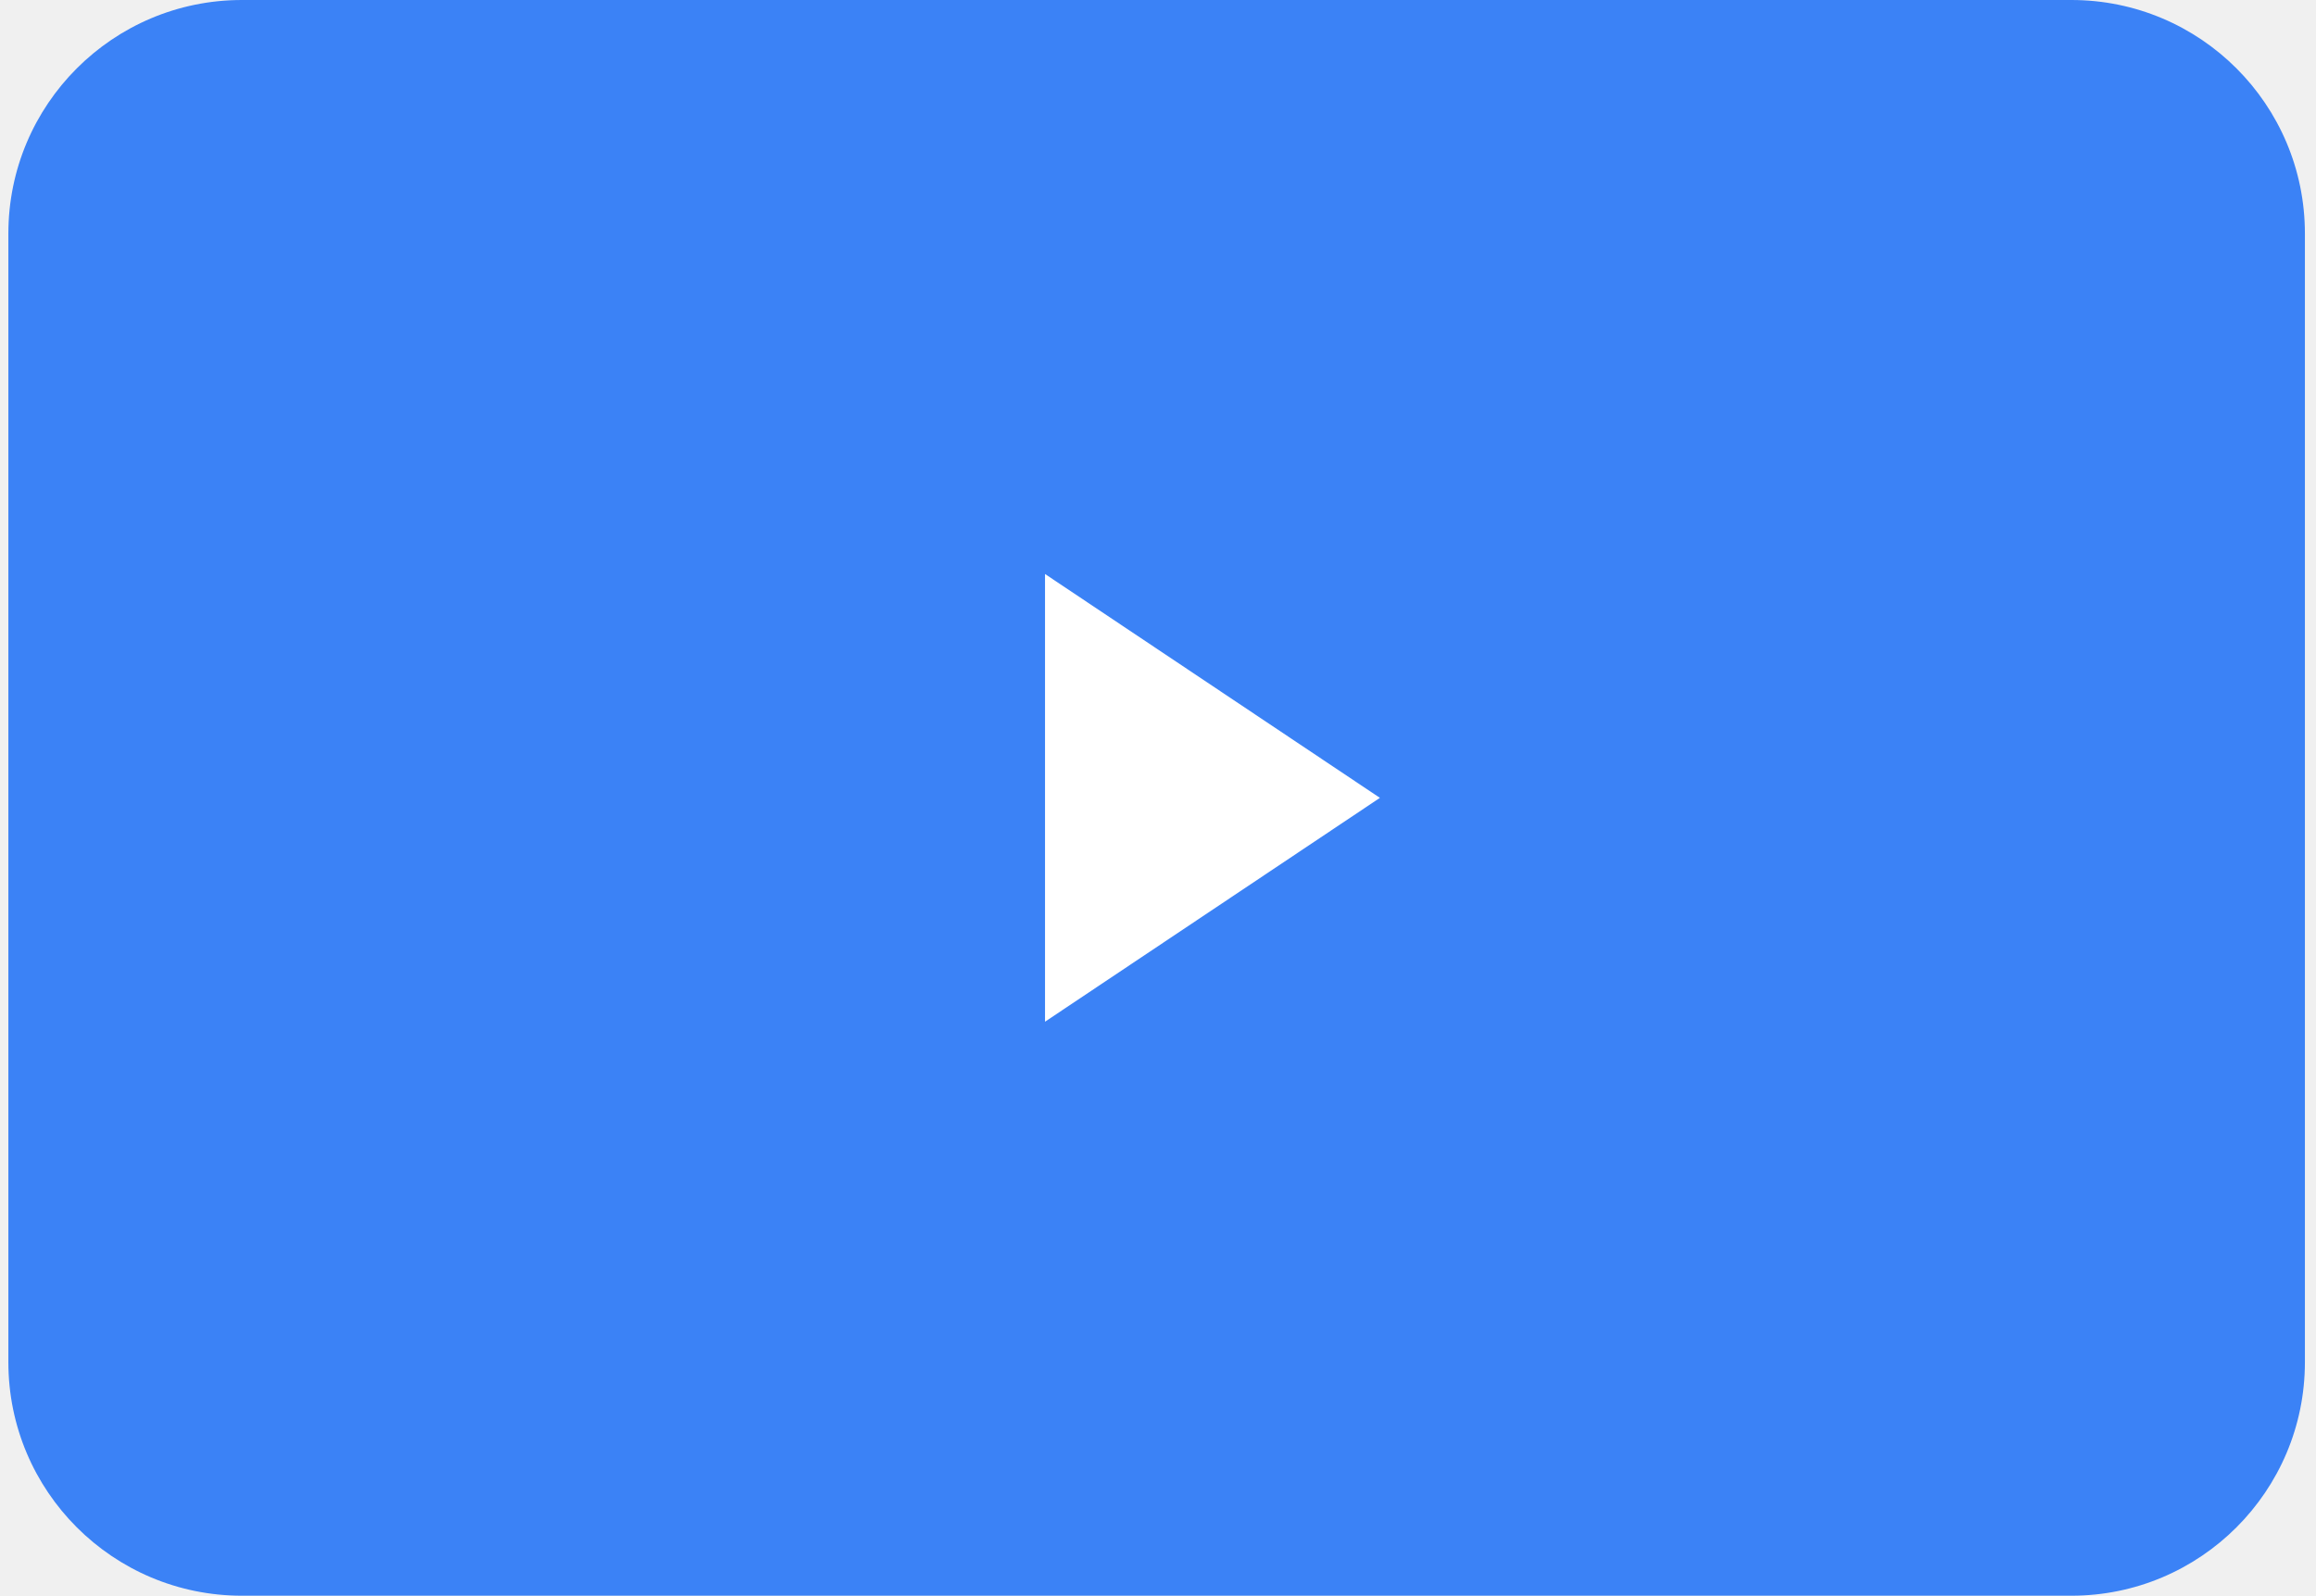
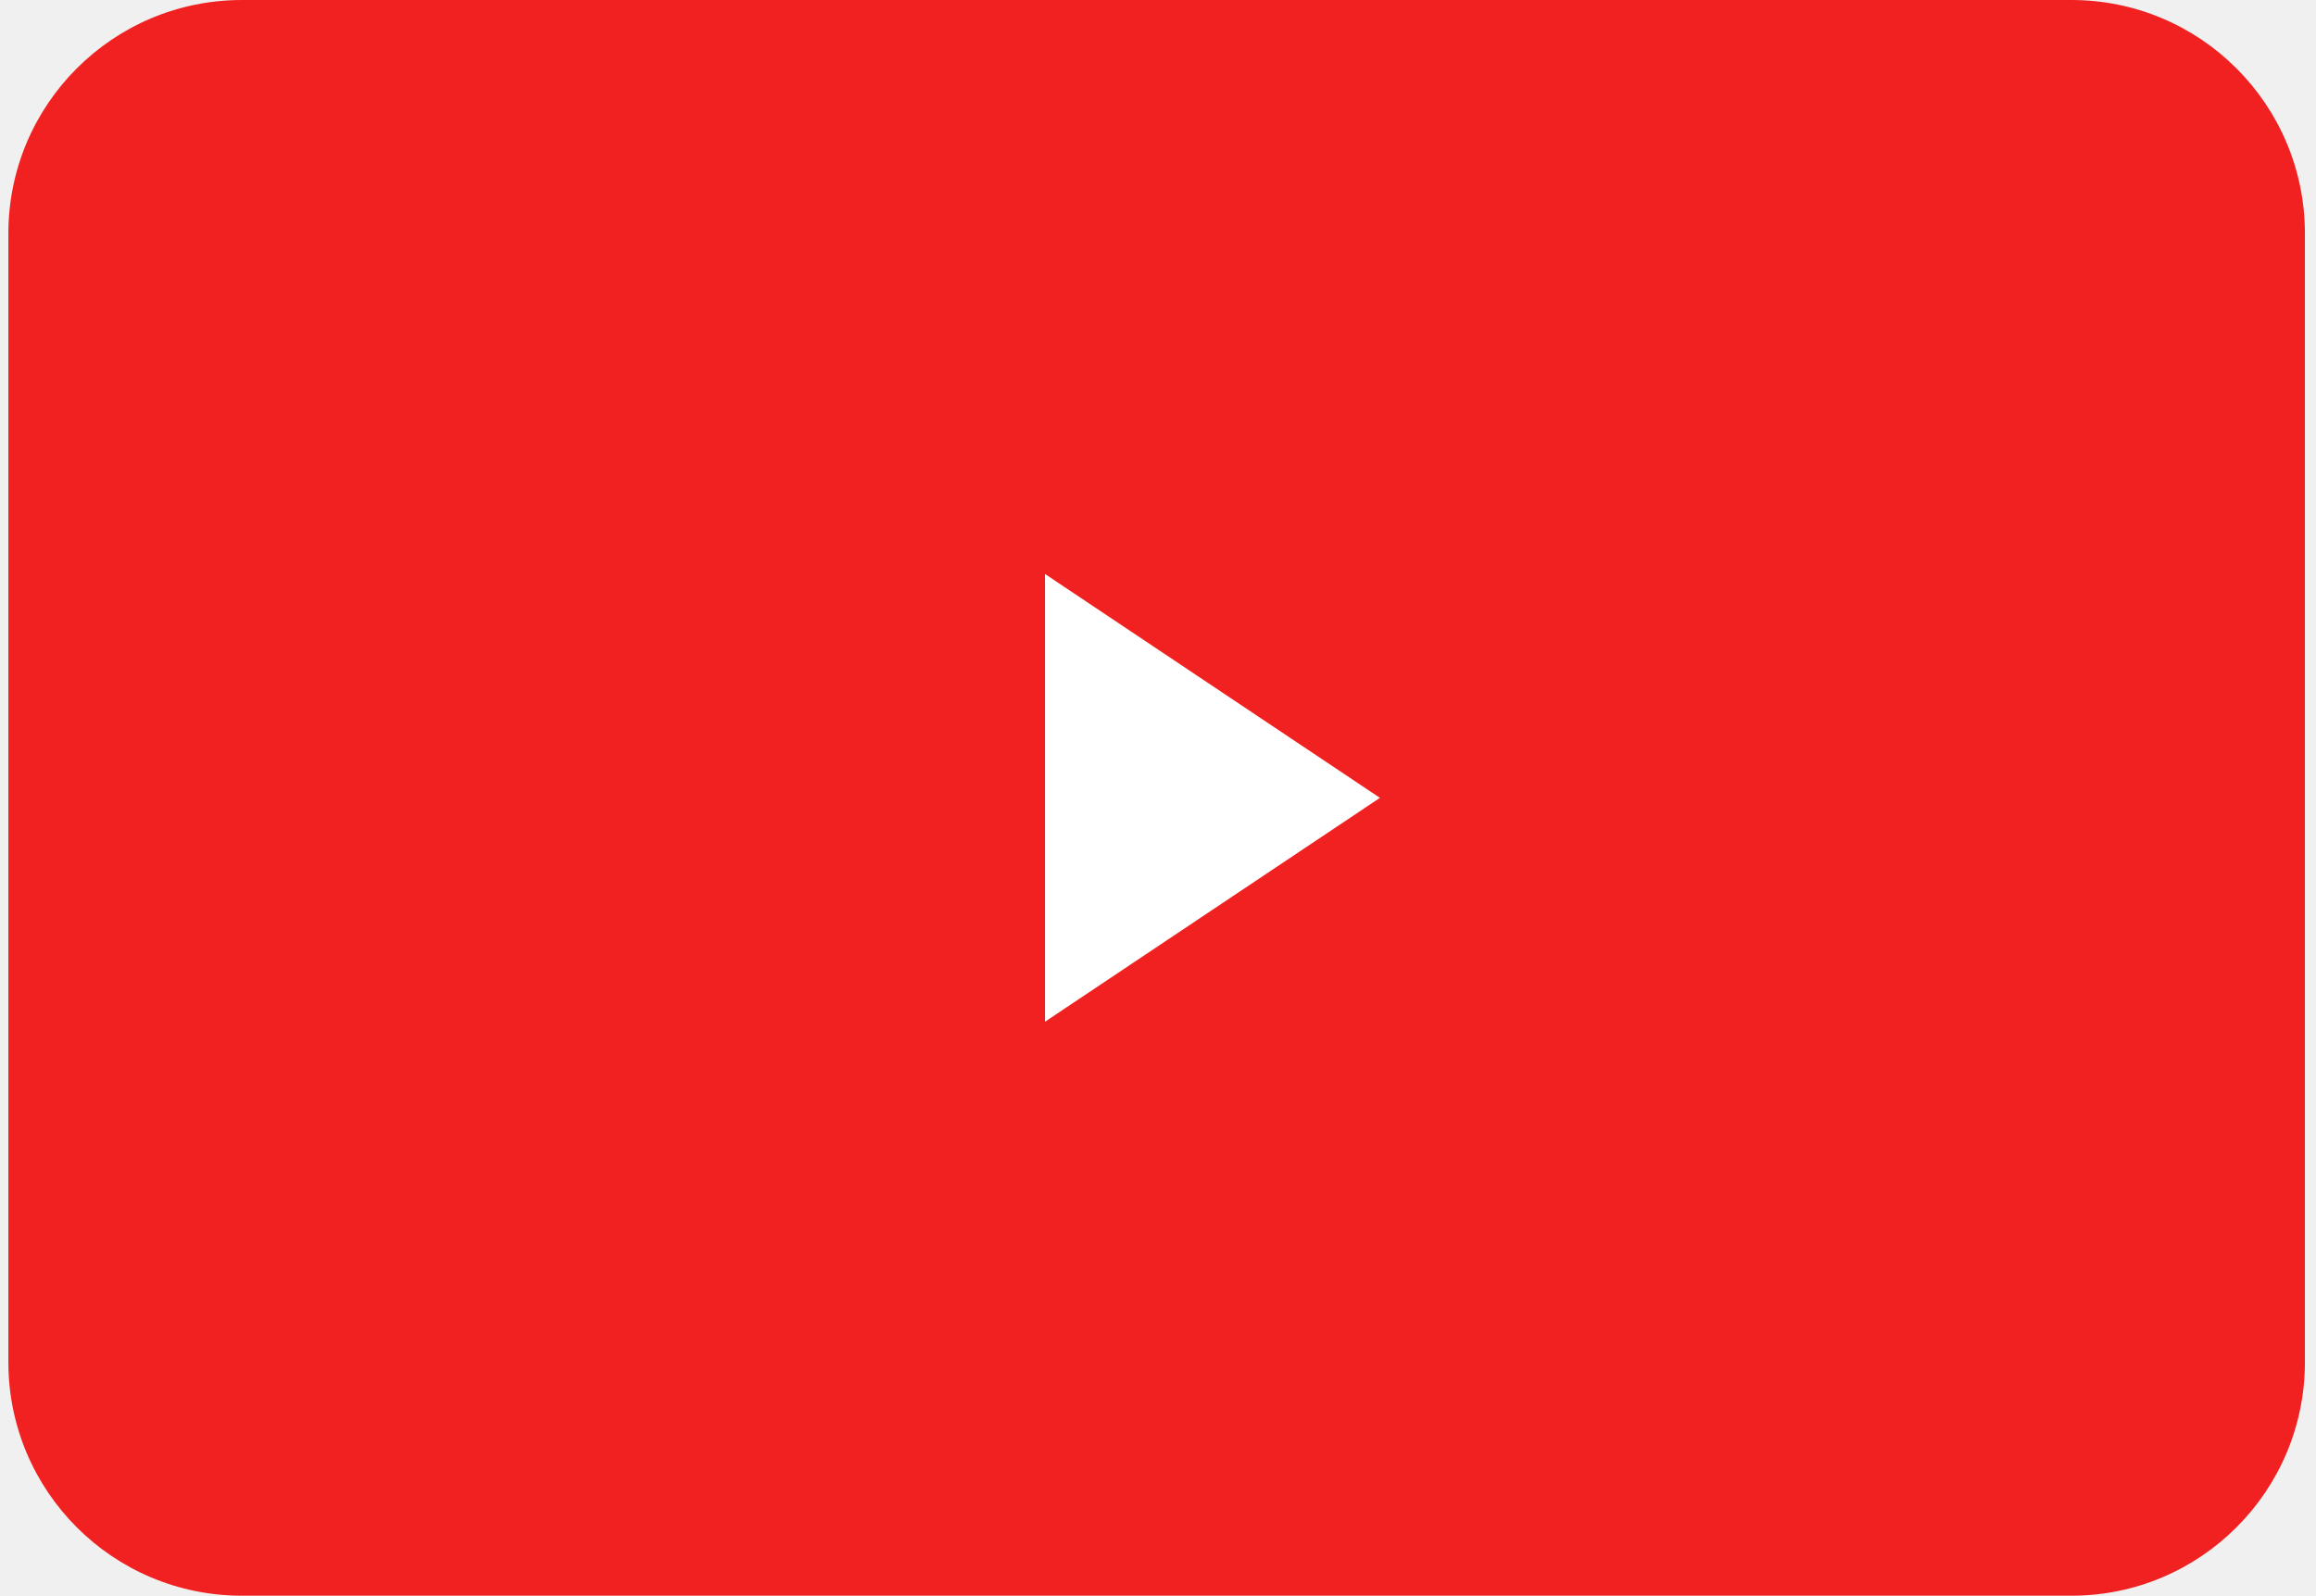
<svg xmlns="http://www.w3.org/2000/svg" width="119" height="82" viewBox="0 0 119 82" fill="none">
-   <path d="M0.43 12C0.43 5.373 5.802 0 12.43 0H106.43C113.057 0 118.43 5.373 118.43 12V70C118.43 76.627 113.057 82 106.43 82H12.43C5.802 82 0.43 76.627 0.43 70V12Z" fill="#3B82F6" />
+   <path d="M0.43 12C0.43 5.373 5.802 0 12.43 0H106.43C113.057 0 118.43 5.373 118.43 12V70C118.43 76.627 113.057 82 106.43 82H12.43C5.802 82 0.43 76.627 0.43 70V12Z" fill="#F22121" />
  <path d="M70.902 41L53.695 52.503V29.497L70.902 41Z" fill="white" />
</svg>
